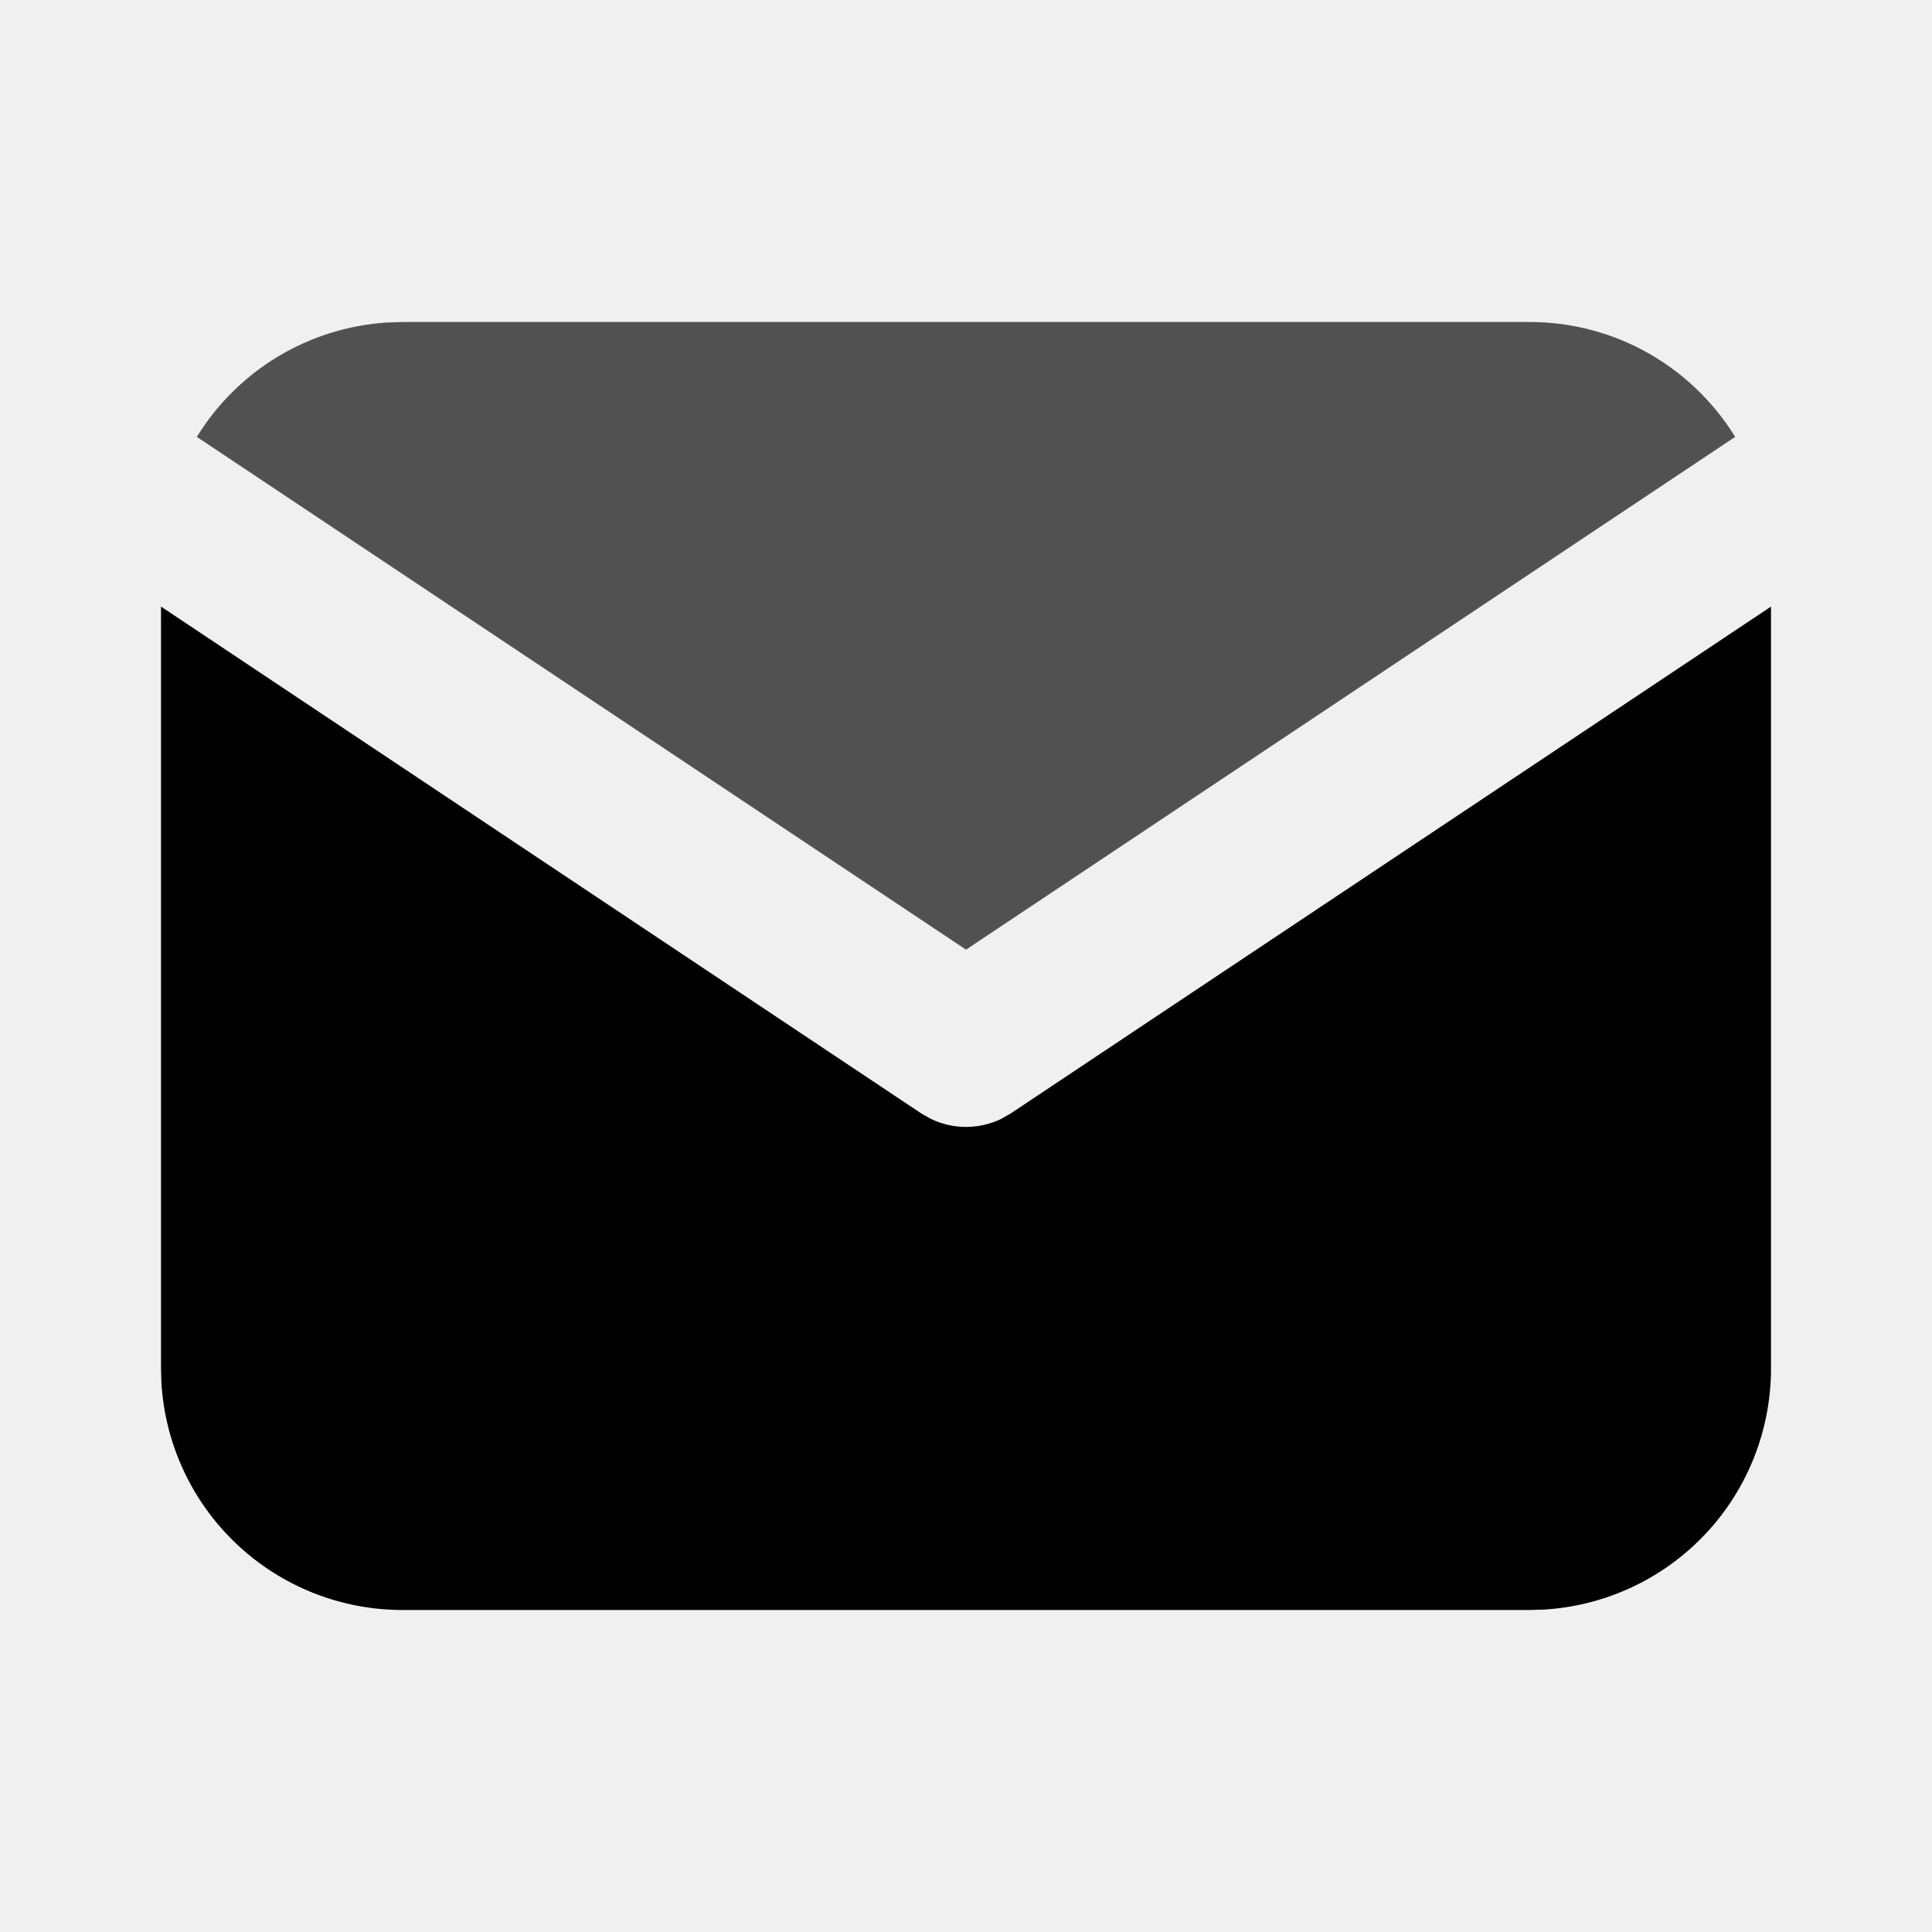
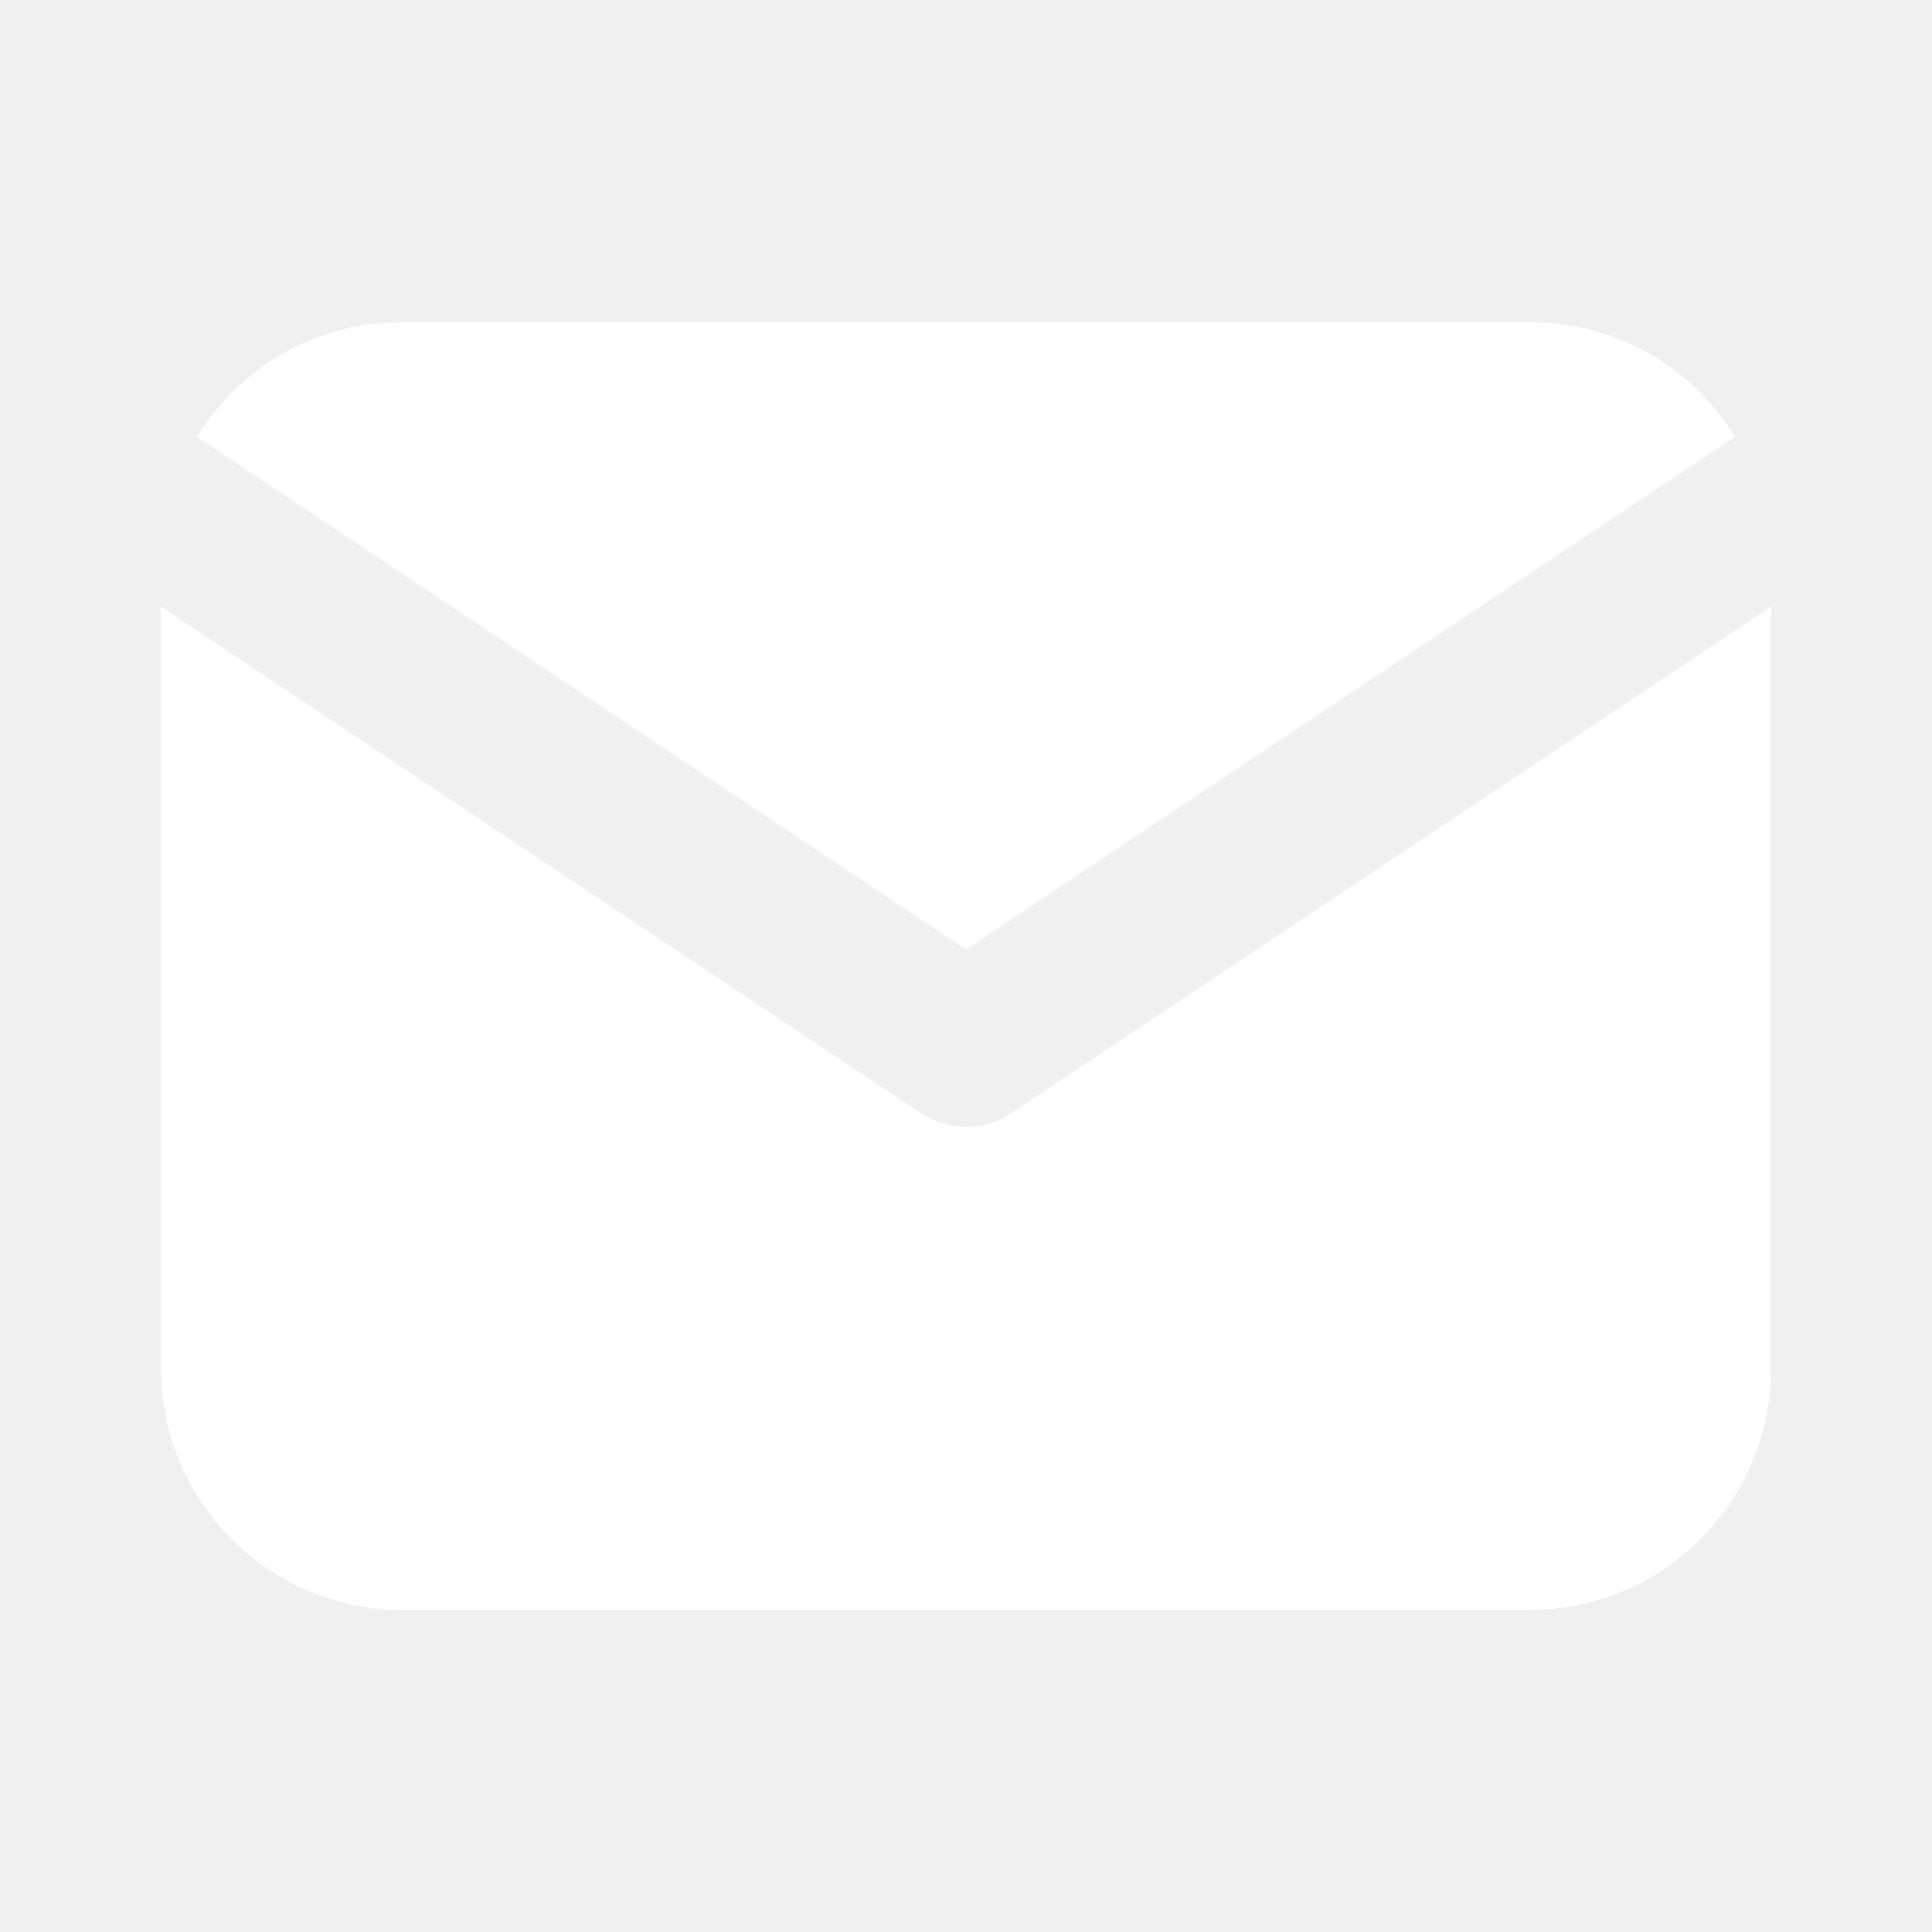
<svg xmlns="http://www.w3.org/2000/svg" width="24" height="24" viewBox="0 0 24 24" fill="none">
  <g id="mail-filled 1" clip-path="url(#clip0_133_8482)">
-     <path id="Vector" d="M22 7.535V17C22 17.765 21.708 18.502 21.183 19.058C20.658 19.615 19.94 19.95 19.176 19.995L19 20H5C4.235 20 3.498 19.708 2.942 19.183C2.385 18.658 2.05 17.94 2.005 17.176L2 17V7.535L11.445 13.832L11.561 13.898C11.698 13.965 11.848 13.999 12 13.999C12.152 13.999 12.302 13.965 12.439 13.898L12.555 13.832L22 7.535Z" fill="#000000" />
-     <path id="Vector_2" d="M19 4C20.08 4 21.027 4.57 21.555 5.427L12 11.797L2.445 5.427C2.696 5.02 3.04 4.678 3.45 4.431C3.859 4.184 4.322 4.039 4.799 4.007L5 4H19Z" fill="#525151" />
+     <path id="Vector" d="M22 7.535V17C22 17.765 21.708 18.502 21.183 19.058C20.658 19.615 19.94 19.95 19.176 19.995L19 20H5C4.235 20 3.498 19.708 2.942 19.183C2.385 18.658 2.05 17.94 2.005 17.176L2 17V7.535L11.445 13.832L11.561 13.898C11.698 13.965 11.848 13.999 12 13.999C12.152 13.999 12.302 13.965 12.439 13.898L12.555 13.832L22 7.535Z" fill="white" />
+     <path id="Vector_2" d="M19 4C20.08 4 21.027 4.57 21.555 5.427L12 11.797L2.445 5.427C2.696 5.02 3.04 4.678 3.45 4.431C3.859 4.184 4.322 4.039 4.799 4.007L5 4H19Z" fill="white" />
  </g>
  <defs>
    <clipPath id="clip0_133_8482">
      <rect width="24" height="24" fill="white" />
    </clipPath>
  </defs>
</svg>
